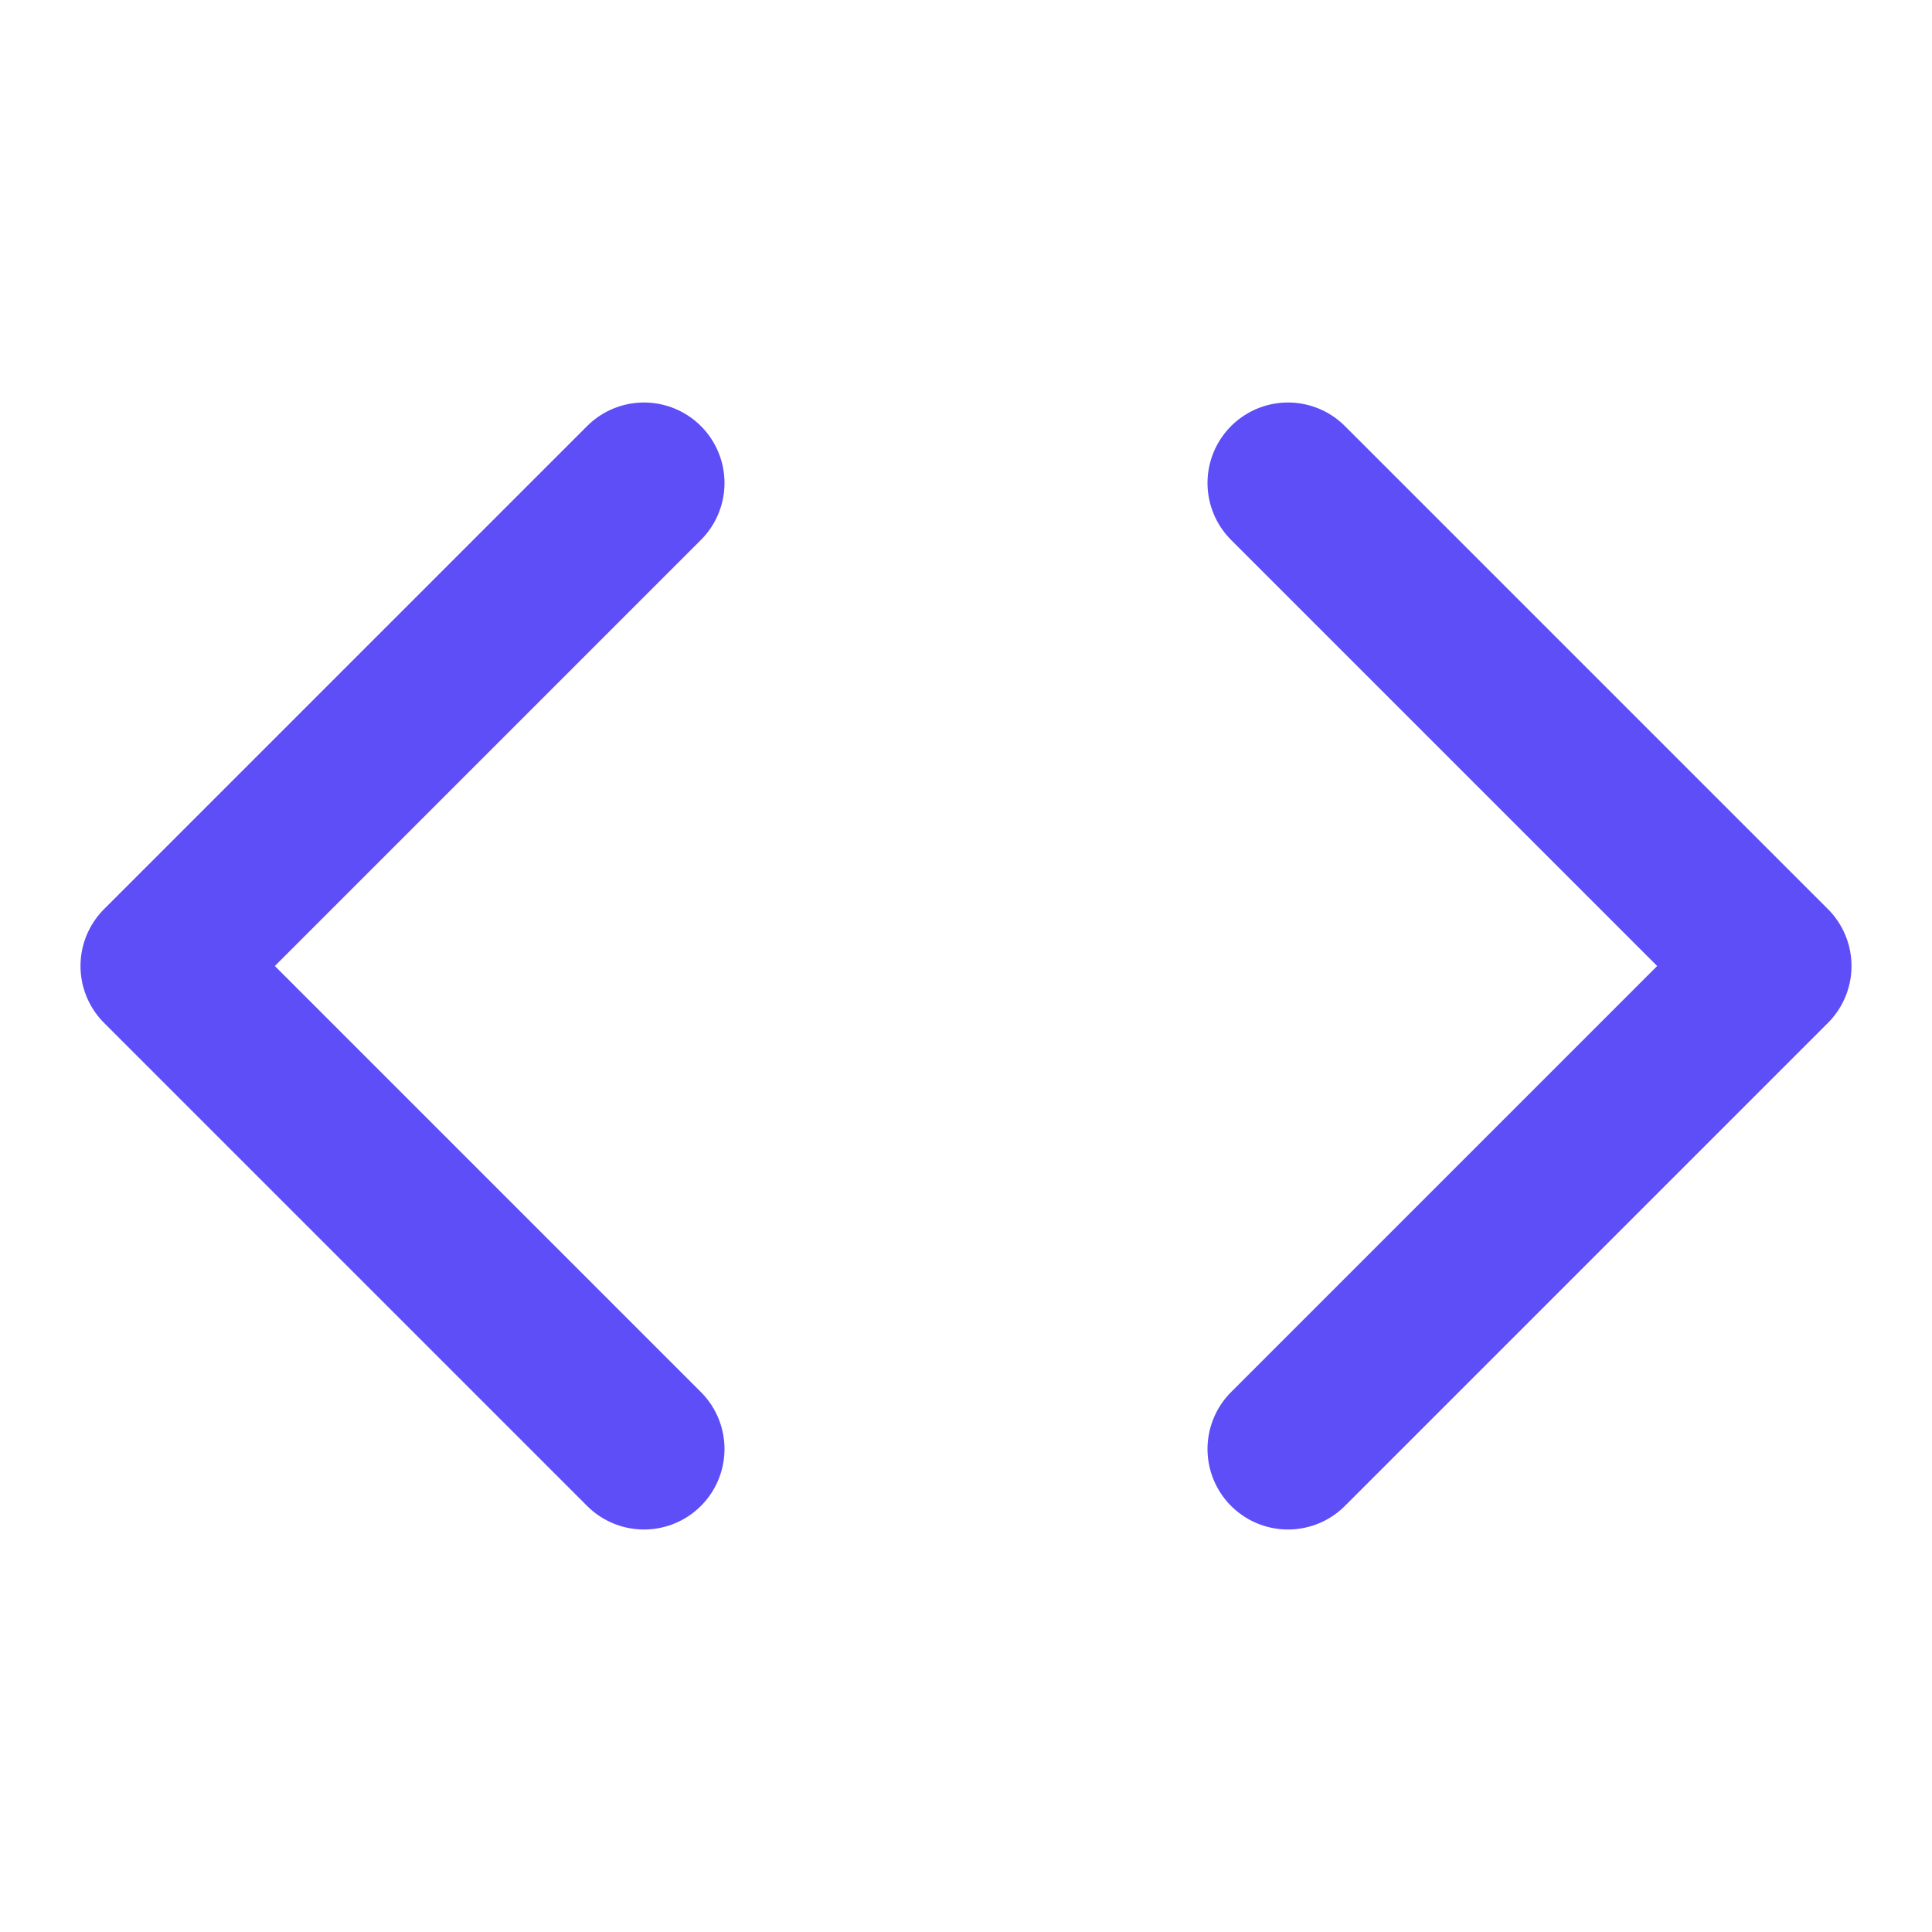
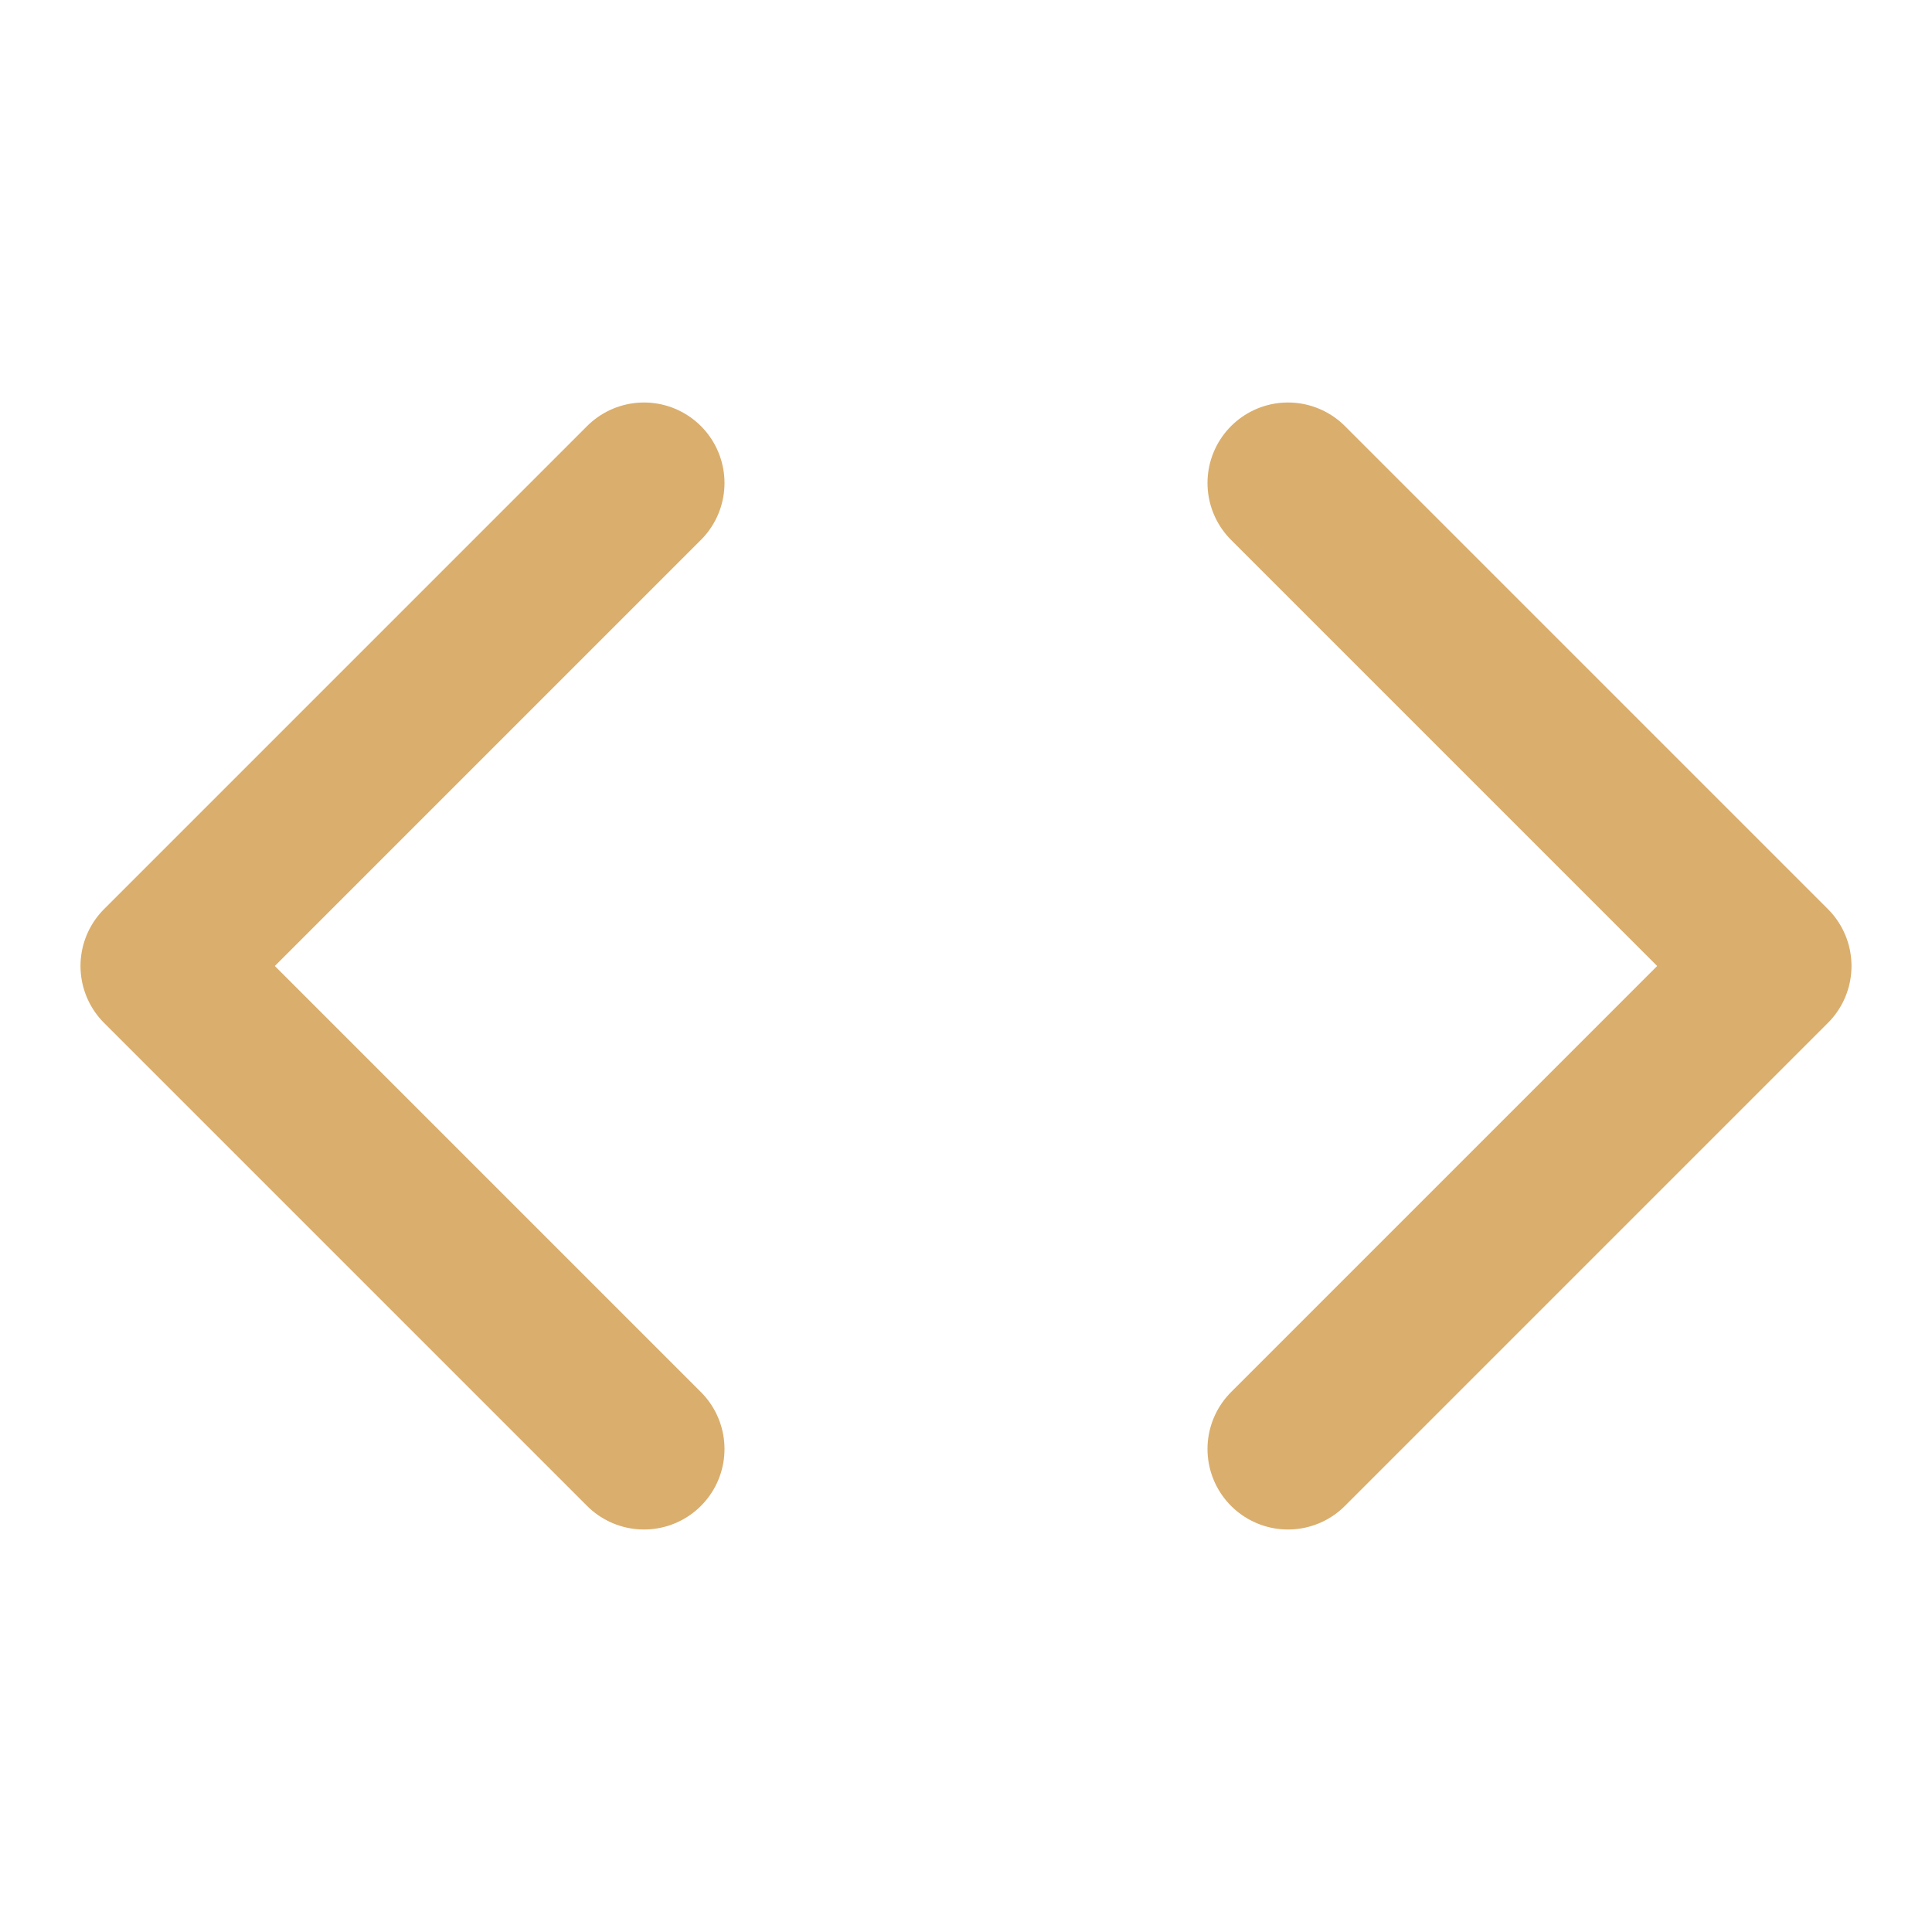
- <svg xmlns="http://www.w3.org/2000/svg" width="100" height="100" viewBox="0 0 24 24" fill="none" stroke="#5e4ef8" stroke-width="2" stroke-linecap="round" stroke-linejoin="round" class="feather feather-code">
+ <svg xmlns="http://www.w3.org/2000/svg" width="100" height="100" viewBox="0 0 24 24" fill="none" stroke="#daae6d" stroke-width="2" stroke-linecap="round" stroke-linejoin="round" class="feather feather-code">
  <polyline points="16 18 22 12 16 6" />
  <polyline points="8 6 2 12 8 18" />
</svg>
